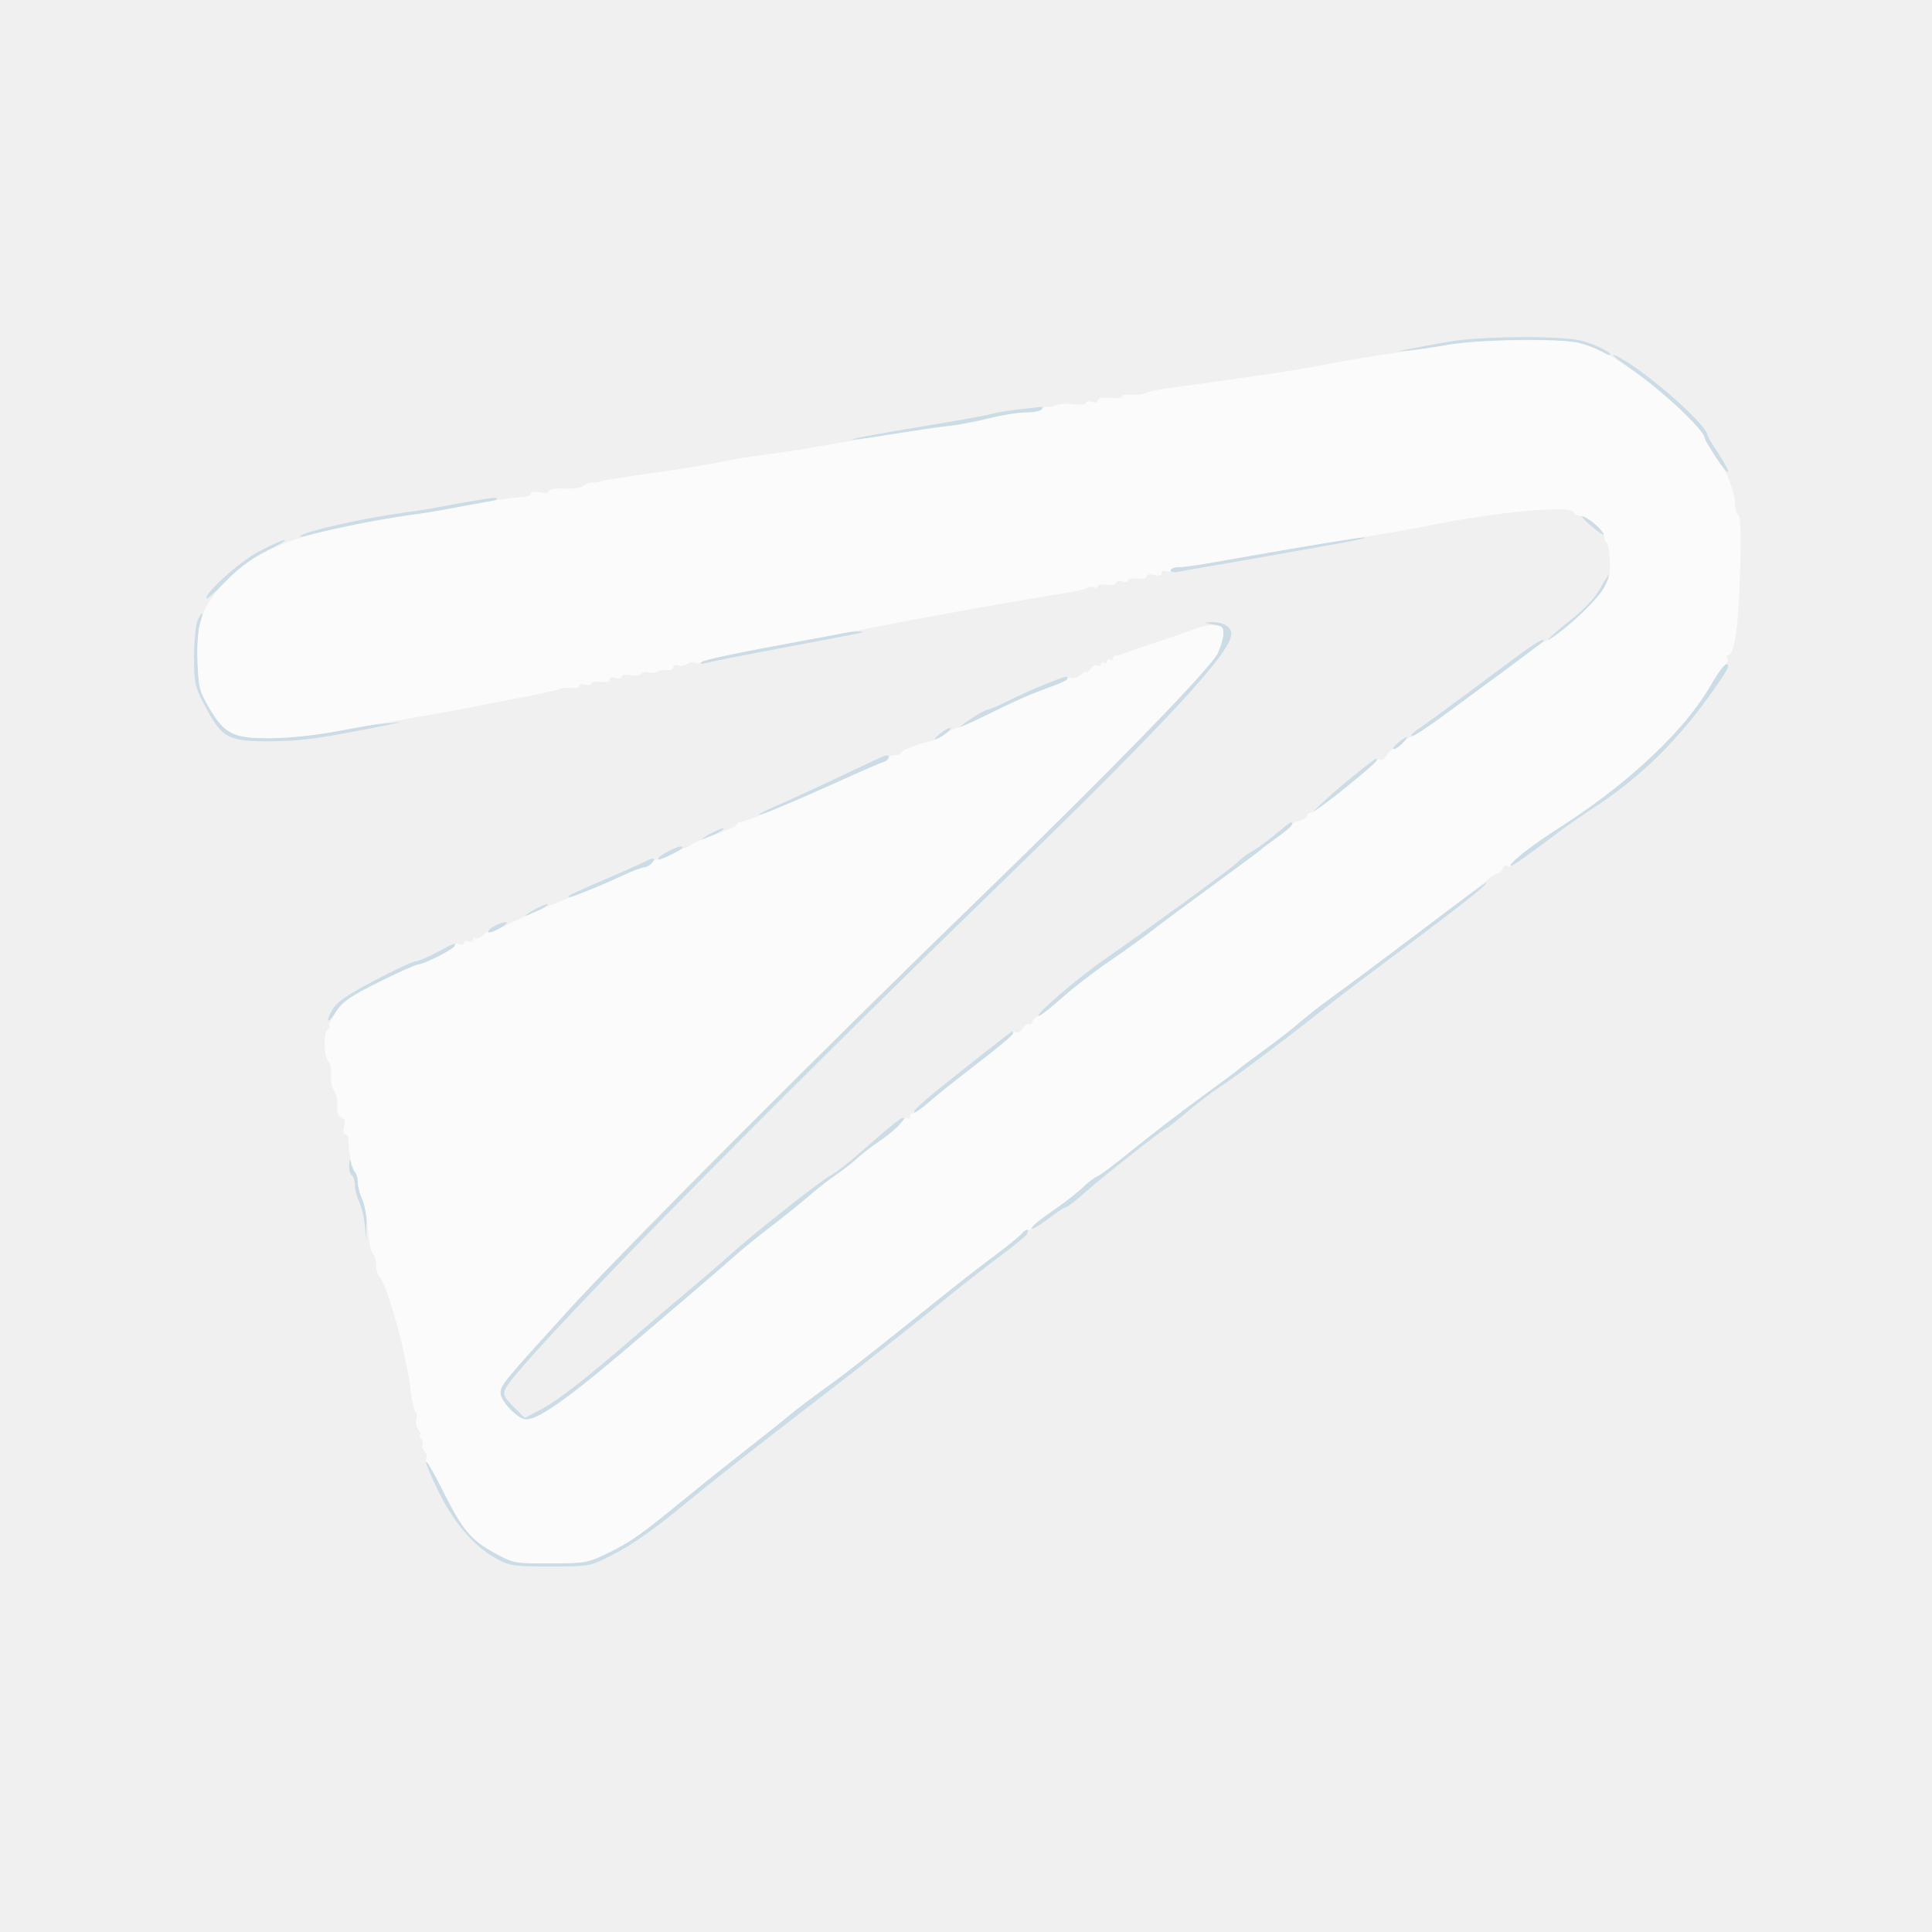
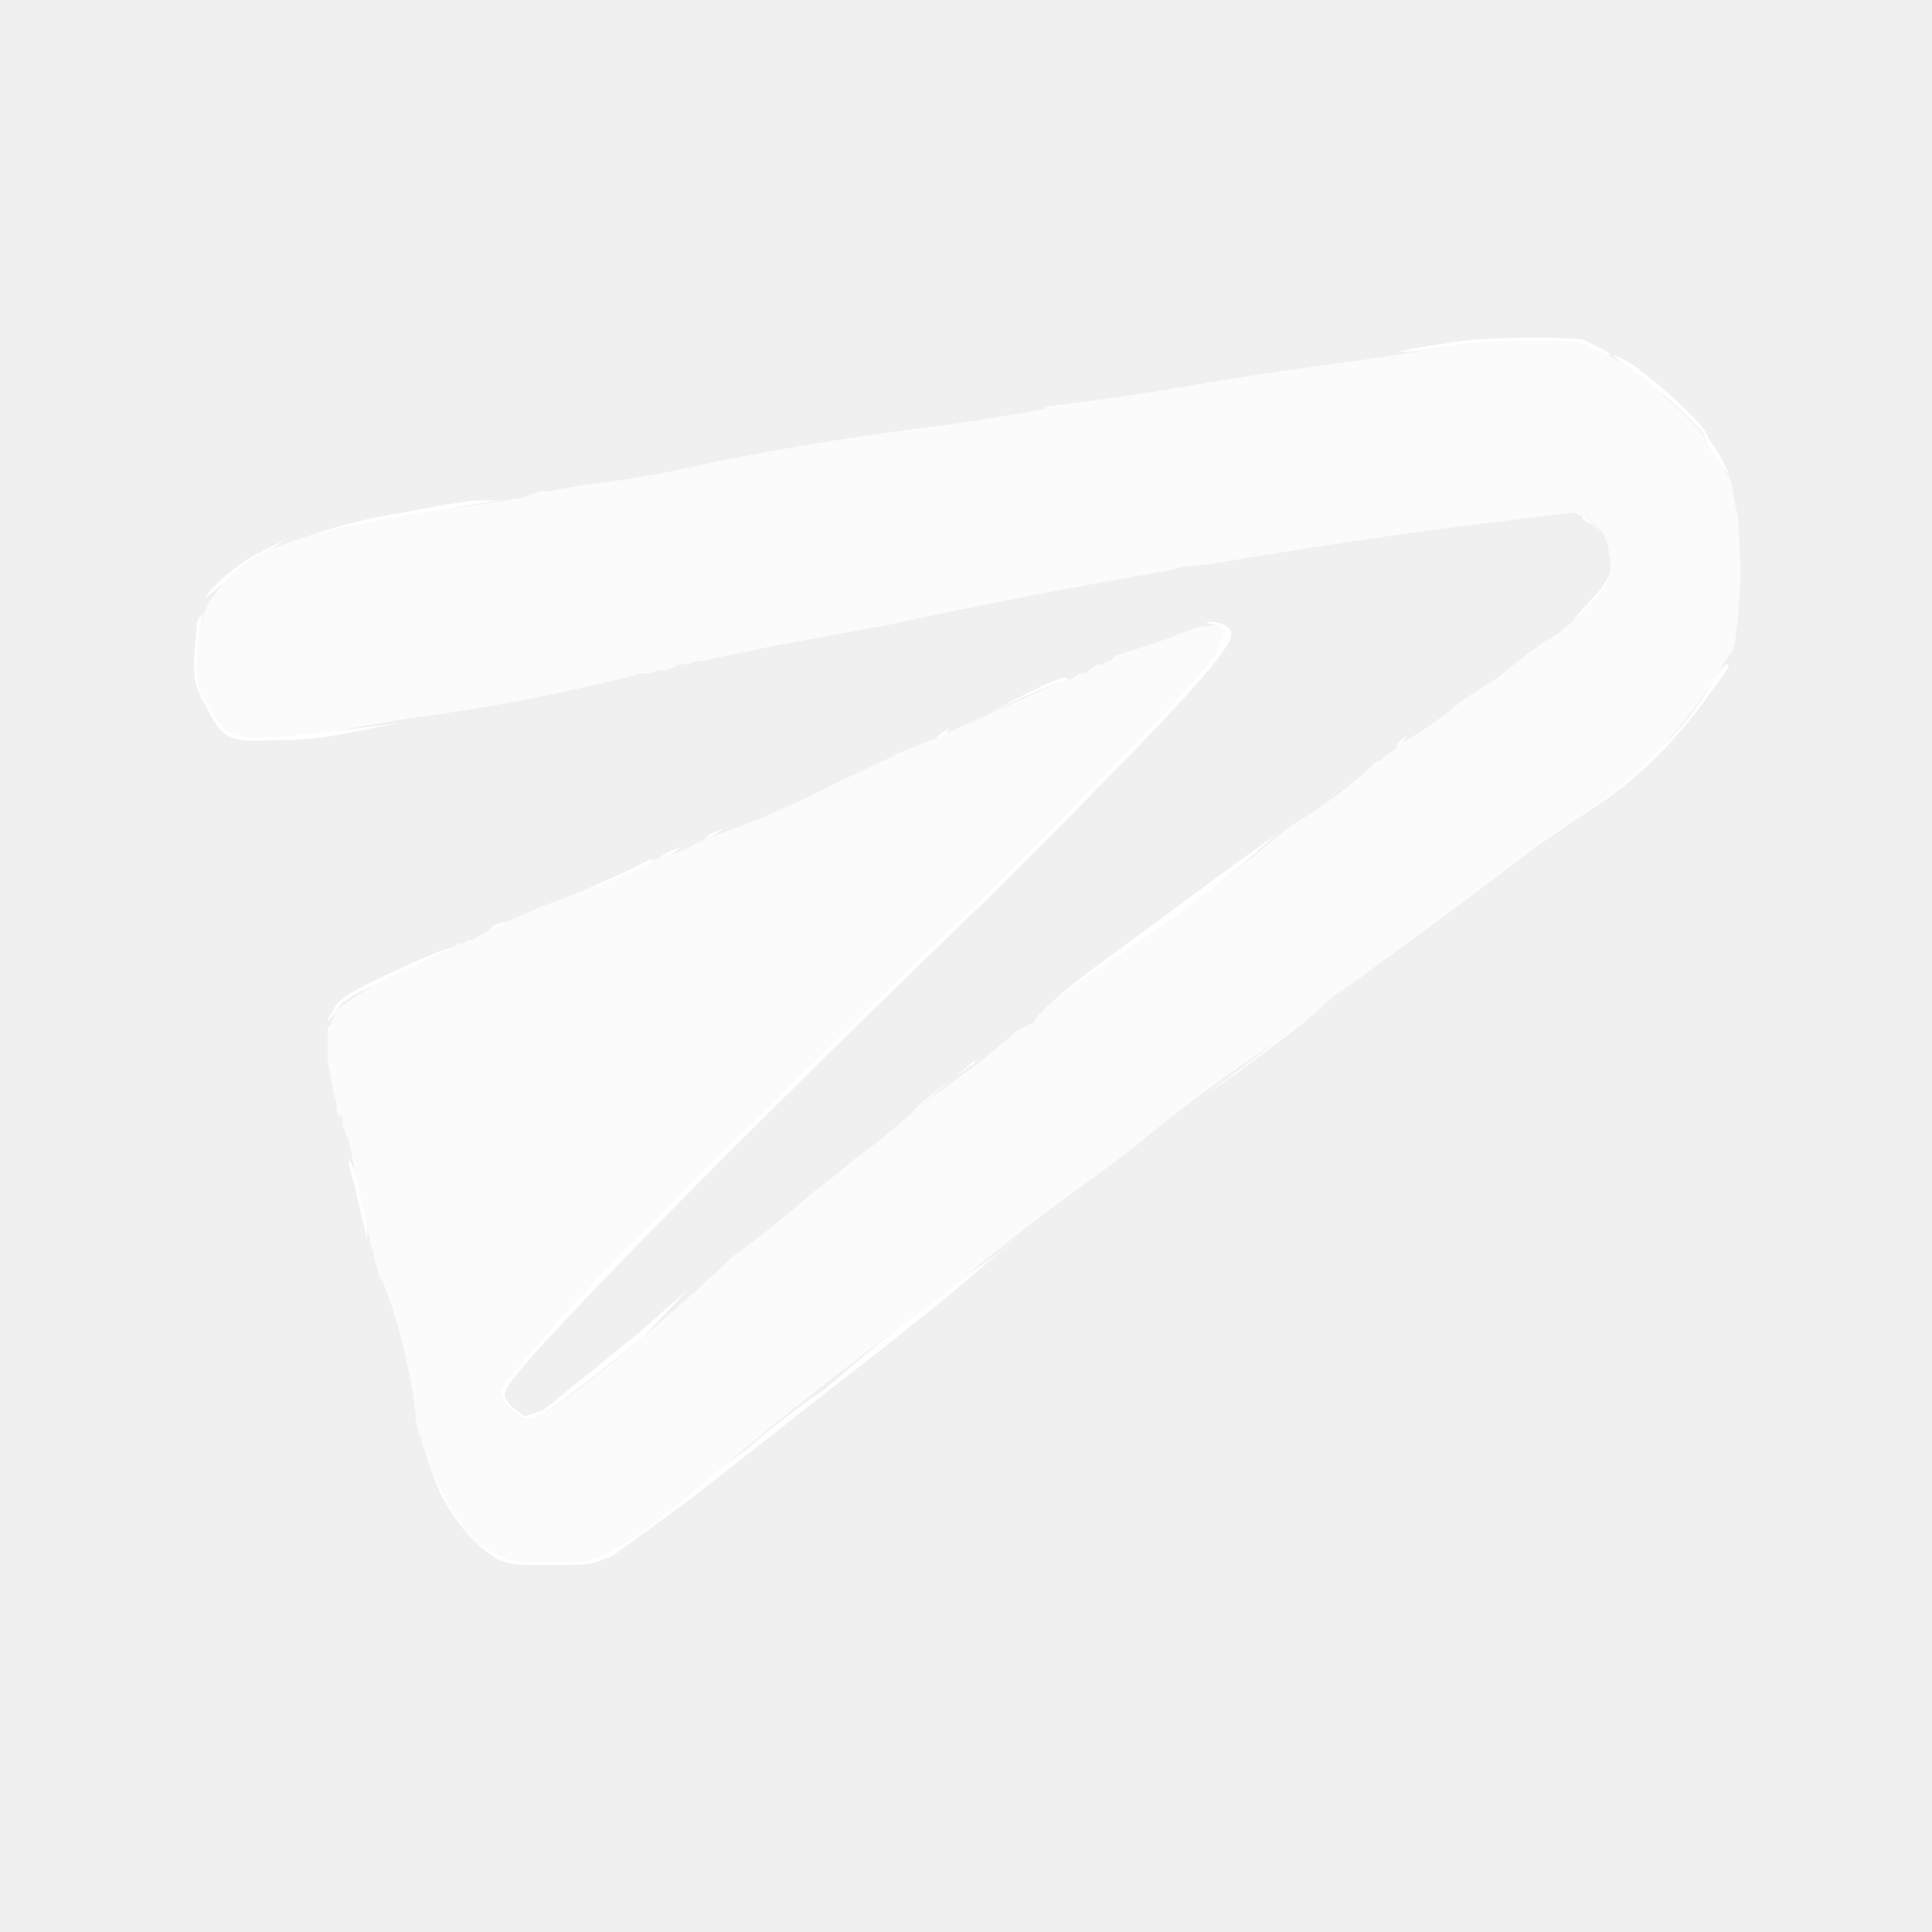
- <svg xmlns="http://www.w3.org/2000/svg" version="1.1" viewBox="0 0 637 637">
-   <path d="M477.5 112.69c-4.4.776-10.025 1.806-12.5 2.287l-4.5.876 4.5-.343c2.475-.189 8.55-1.04 13.5-1.891 10.71-1.842 35.6-2.115 42.307-.464 2.581.636 5.581 1.761 6.666 2.5 1.084.74 2.422 1.345 2.972 1.345 2.337 0-4.024-3.335-8.772-4.599-6.741-1.795-33.352-1.621-44.173.289m56 5.878c1.1.813 4.749 3.483 8.109 5.934 7.15 5.215 20.391 17.897 20.391 19.53 0 1.549 7.128 12.173 7.75 11.551.275-.275-1.131-2.957-3.125-5.961-1.994-3.003-3.625-5.752-3.625-6.108 0-2.727-14.777-16.353-25.3-23.331-4.803-3.185-7.971-4.403-4.2-1.615M336 134.973c-3.575.378-7.6 1.048-8.945 1.487-1.345.439-12.82 2.499-25.5 4.578s-21.853 3.821-20.383 3.871c1.469.05 7.994-.802 14.5-1.893 6.505-1.092 14.303-2.248 17.328-2.57 3.025-.322 8.95-1.454 13.167-2.516 4.216-1.061 9.702-1.93 12.191-1.93 2.488 0 4.802-.45 5.142-1 .34-.55.254-.936-.191-.858-.445.078-3.734.452-7.309.831m-179.5 30.092c-2.75.448-7.475 1.299-10.5 1.89-3.025.591-8.65 1.498-12.5 2.015-13.282 1.784-33.152 6.247-34.484 7.745-.284.319.609.272 1.984-.105 6.031-1.652 26.983-5.828 33.435-6.664 3.886-.504 9.54-1.395 12.565-1.981a304.111 304.111 0 0 1 10.749-1.847c2.887-.431 5.55-1.083 5.917-1.451.777-.776-.347-.714-7.166.398m368.083 8.335c2.155 1.87 4.142 3.176 4.417 2.903.613-.611-6.05-6.303-7.379-6.303-.525 0 .808 1.53 2.962 3.4M439 178.604c-4.125.751-12.9 2.287-19.5 3.413-6.6 1.125-15.681 2.707-20.18 3.515-4.498.807-9.336 1.468-10.75 1.468-1.413 0-2.57.459-2.57 1.019 0 .561 1.012.807 2.25.549 1.238-.259 6.525-1.19 11.75-2.069s14.45-2.49 20.5-3.578c6.05-1.089 15.725-2.821 21.5-3.85s9.15-1.862 7.5-1.852c-1.65.011-6.375.634-10.5 1.385m-353.5 3.161c-6.421 3.4-17.5 13.26-17.5 15.574 0 .514 2.844-1.98 6.321-5.543 4.298-4.405 8.662-7.65 13.634-10.137 4.023-2.013 6.691-3.646 5.929-3.63-.761.016-4.534 1.697-8.384 3.736m442.148 12.14c-1.774 3.261-5.164 6.882-10.069 10.755-4.067 3.212-7.236 6.002-7.043 6.2.193.198 3.702-2.377 7.798-5.724 6.476-5.292 13.699-14.437 12.416-15.72-.235-.234-1.631 1.786-3.102 4.489M65.162 204.543c-.639 1.403-1.162 6.782-1.162 11.952 0 8.967.177 9.739 3.836 16.697 5.391 10.256 7.493 11.337 21.789 11.208 10.108-.091 15.296-.819 37.875-5.314l5-.995-6 .506c-3.3.279-10.494 1.43-15.986 2.558-5.793 1.189-14.401 2.112-20.5 2.198-12.985.182-15.809-1.147-20.989-9.873-3.236-5.45-3.553-6.697-3.872-15.212-.192-5.155.143-10.678.755-12.434 1.355-3.887.842-4.776-.746-1.291M400 205.892c3.044.546 3.476.979 3.318 3.324-.1 1.483-.929 4.27-1.842 6.193-2.301 4.849-35.368 38.867-76.967 79.181C271.773 345.696 205.29 412.326 187.402 432 165.85 455.704 165 456.74 165 459.339c0 2.753 5.833 8.661 8.552 8.661 4.298 0 14.77-7.579 37.996-27.5 4.489-3.85 12.14-10.375 17.002-14.5 4.862-4.125 10.89-9.345 13.395-11.6 2.505-2.255 7.881-6.631 11.945-9.725 4.065-3.094 9.785-7.692 12.712-10.219 2.926-2.526 7.026-5.732 9.109-7.124 2.084-1.392 5.139-3.771 6.789-5.286 1.65-1.516 5.025-4.119 7.5-5.785 4.687-3.154 8.619-6.975 7.909-7.685-.447-.447-4.339 2.673-14.641 11.736-3.633 3.196-7.893 6.477-9.467 7.291-3.262 1.687-25.775 19.47-33.333 26.33-2.767 2.512-8.807 7.717-13.421 11.567a1421.14 1421.14 0 0 0-17.04 14.5c-16.502 14.308-26.065 21.785-31.507 24.634l-5.469 2.864-3.699-3.699c-3.232-3.233-3.562-3.989-2.618-5.999 3.762-8.003 79.185-85.056 159.792-163.244C384.421 238.379 406 215.145 406 208.964c0-2.328-2.929-4.008-6.684-3.832-2.539.118-2.471.193.684.76m-121 2.676c-.825.184-11.625 2.194-24 4.466-12.375 2.272-22.95 4.594-23.5 5.161-.68.701-.361.839 1 .434 1.1-.328 12.8-2.63 26-5.116 13.2-2.485 24.675-4.69 25.5-4.9 1.847-.469-2.914-.512-5-.045m222.73 6.714c-3.173 2.32-11.498 8.496-18.5 13.724-7.001 5.228-14.007 10.326-15.567 11.33-1.56 1.003-2.615 2.046-2.343 2.317.506.506 5.876-3.087 16.908-11.313 3.449-2.573 8.192-6.064 10.539-7.759 4.668-3.37 15.484-11.524 16.15-12.174.229-.224.004-.393-.5-.375-.504.018-3.513 1.93-6.687 4.25m63.382 8.968c-9.314 16.694-25.482 31.665-56.712 52.513-6.042 4.033-10.905 8.066-10.37 8.599.423.421 3.986-2.058 16.47-11.454 2.2-1.656 7.15-5.071 11-7.589 15.608-10.209 27.983-22.409 39.688-39.124 4.894-6.99 5.458-8.195 3.832-8.195-.539 0-2.298 2.363-3.908 5.25M344 225.857c-3.575 1.457-8.951 3.885-11.946 5.396-2.996 1.511-5.921 2.755-6.5 2.765-.58.01-3.034 1.36-5.454 3-5.827 3.948-4.905 3.762 4.534-.916 10.214-5.063 15.665-7.46 22.116-9.727 2.887-1.014 5.25-2.189 5.25-2.61 0-1.072-.66-.899-8 2.092m-34.139 16.11c-3.107 2.588-1.42 2.618 1.866.033 1.399-1.1 2.082-2 1.519-2-.564 0-2.087.885-3.385 1.967m151 3c-1.299 1.081-1.868 1.981-1.266 2 .602.018 1.91-.867 2.905-1.967 2.316-2.559 1.415-2.577-1.639-.033M285.5 251.994c-11.824 5.665-25.091 11.81-30.28 14.025-2.905 1.239-5.123 2.411-4.93 2.604.397.397 10.812-3.967 27.71-11.61 6.325-2.86 12.288-5.436 13.25-5.724 1.692-.505 2.52-2.351 1-2.229-.413.033-3.45 1.354-6.75 2.934m159.489 4.865c-7.195 5.813-15.602 13.861-10.989 10.52 4.658-3.373 19.551-15.77 19.833-16.508.585-1.529-.187-1.006-8.844 5.988m-24.446 18.207c-2.705 2.236-5.819 4.546-6.918 5.135-2.093 1.12-3.591 2.24-6.537 4.89-2.463 2.214-31.084 23.048-42.463 30.909-9.468 6.541-23.958 19-22.097 19 .55 0 3.92-2.636 7.49-5.857 3.569-3.222 10.538-8.612 15.486-11.98 4.948-3.367 11.471-8.055 14.496-10.418 3.025-2.363 12.25-9.221 20.5-15.24s15.225-11.206 15.5-11.526c.275-.32 2.637-2.098 5.25-3.95 2.613-1.852 4.75-3.742 4.75-4.199 0-1.241-.14-1.157-5.457 3.236M234 275c-1.925 1.054-3.05 1.916-2.5 1.916.55 0 2.575-.862 4.5-1.916 1.925-1.054 3.05-1.916 2.5-1.916-.55 0-2.575.862-4.5 1.916m-13.75 5.745c-1.787.89-3.25 1.995-3.25 2.457 0 .461 1.8-.08 4-1.202 2.2-1.122 4-2.257 4-2.52 0-.792-1.324-.44-4.75 1.265m-7.25 3.188c-.825.448-4.65 2.173-8.5 3.832-15.829 6.822-17.477 7.591-17.094 7.974.471.472 8.543-2.695 17.363-6.813 3.448-1.609 6.88-2.926 7.627-2.926.748 0 1.919-.675 2.604-1.5 1.342-1.617.416-1.88-2-.567m254.486 23.66c-12.092 9.127-24.893 18.689-28.445 21.25-3.553 2.562-8.278 6.255-10.5 8.208-2.223 1.953-7.416 5.996-11.541 8.985-4.125 2.99-7.987 5.892-8.583 6.45-.596.558-6.344 4.839-12.774 9.514-6.43 4.675-16.293 12.255-21.917 16.845-5.624 4.59-10.901 8.601-11.726 8.913-.825.312-3.585 2.407-6.133 4.655s-7.16 5.794-10.25 7.879c-3.089 2.086-5.617 4.238-5.617 4.783 0 .544 2.403-.825 5.341-3.043 2.937-2.217 5.709-4.032 6.159-4.032.45 0 3.109-2.049 5.909-4.554 5.666-5.069 26.414-21.446 27.169-21.446.265 0 3.391-2.468 6.947-5.484s8.378-6.692 10.717-8.169c4.275-2.698 20.23-14.651 33.258-24.914 7.756-6.11 9.114-7.141 32-24.303 15.906-11.928 23.468-18.012 22.486-18.089-.282-.023-10.407 7.426-22.5 16.552M176 300c-1.925 1.054-3.05 1.916-2.5 1.916.55 0 2.575-.862 4.5-1.916 1.925-1.054 3.05-1.916 2.5-1.916-.55 0-2.575.862-4.5 1.916m-12.75 5.22c-1.238.597-2.25 1.478-2.25 1.958 0 .481 1.35.175 3-.678 4.522-2.339 3.844-3.495-.75-1.28M144 314.039c-3.025 1.605-6.187 2.927-7.026 2.939-.839.012-6.892 2.839-13.45 6.283-9.056 4.754-12.386 7.051-13.844 9.547-2.697 4.618-1.527 4.986 1.403.441 1.936-3.003 4.705-4.887 13.917-9.469 6.325-3.146 12.091-5.734 12.813-5.75 1.979-.045 12.187-5.232 12.187-6.192 0-1.056.454-1.222-6 2.201m177.5 35.465c-16.174 12.733-20.703 16.626-20.072 17.257.292.292 2.497-1.222 4.9-3.365 2.402-2.143 9.612-7.905 16.02-12.804 6.409-4.9 11.652-9.287 11.652-9.75 0-.463-.113-.829-.25-.813-.137.015-5.65 4.279-12.25 9.475m-206.384 34.687c-.064 1.48.334 2.969.884 3.309.55.34 1 1.761 1 3.158s.657 3.958 1.46 5.691c.802 1.733 1.624 5.176 1.825 7.651l.366 4.5.174-5.136c.1-2.943-.463-6.358-1.319-8-.821-1.575-1.496-4.011-1.5-5.414-.003-1.403-.412-2.978-.909-3.5-.497-.522-1.119-1.85-1.384-2.95-.371-1.542-.508-1.383-.597.691m221.777 22.46c-.766.935-4.807 4.238-8.979 7.339-4.172 3.101-11.597 8.86-16.5 12.797-25.317 20.334-31.616 25.274-39.414 30.916-4.675 3.382-9.85 7.304-11.5 8.715-1.65 1.411-7.95 6.432-14 11.158-6.05 4.725-15.275 12.097-20.5 16.381-14.848 12.175-18.059 14.448-25.524 18.067-6.713 3.255-7.428 3.384-18.976 3.429-11.81.046-12.1-.007-18.325-3.382-7.783-4.22-10.61-7.574-16.788-19.915-5.646-11.279-5.259-10.617-5.857-10.019-.259.259 1.631 4.721 4.2 9.917 5.153 10.42 11.888 18.11 19.345 22.087 4.003 2.134 5.664 2.357 17.425 2.343 12.966-.017 13.019-.026 20.11-3.653 7.2-3.681 14.469-8.843 26.519-18.831 7.043-5.838 22.65-18.081 42.371-33.237A2182.748 2182.748 0 0 0 313 427.23c5.225-4.233 12.936-10.252 17.136-13.375 4.2-3.123 7.958-6.198 8.35-6.833 1.178-1.906-.094-2.201-1.593-.371" fill="#cbdce6" fill-rule="evenodd" />
-   <path d="M477.5 113.673c-4.4.767-12.725 2.038-18.5 2.825-5.775.786-15 2.32-20.5 3.409s-14.95 2.679-21 3.533a5480.74 5480.74 0 0 0-18.5 2.646c-4.125.6-10.251 1.437-13.614 1.86-3.362.422-6.731 1.149-7.485 1.615-.755.467-2.841.722-4.637.567-1.795-.155-3.264.103-3.264.572s-1.8.681-4 .471c-2.609-.248-4 .027-4 .791 0 .718-.776.926-2 .538-1.1-.349-2-.197-2 .337 0 .556-1.696.745-3.952.443-2.174-.292-4.762-.178-5.75.252-.989.431-2.327.701-2.973.599-.646-.101-1.46.278-1.809.842-.349.565-2.67 1.027-5.158 1.027-2.489 0-7.975.869-12.191 1.93-4.217 1.062-10.123 2.192-13.124 2.512-6.912.737-27.965 4.046-45.543 7.16-4.4.779-11.375 1.826-15.5 2.326s-10.65 1.594-14.5 2.429c-3.85.836-13.975 2.472-22.5 3.635-8.525 1.163-16.175 2.387-17 2.719-.825.333-2.096.506-2.824.386-.728-.12-2.001.343-2.828 1.029-.868.721-3.585 1.138-6.426.987-2.934-.156-4.922.162-4.922.788 0 .632-1.192.811-3 .449-1.763-.353-3-.18-3 .419 0 .561-1.012 1.048-2.25 1.083-3.754.107-11.221 1.3-25.75 4.113-3.025.586-8.65 1.475-12.5 1.977-3.85.501-11.725 1.868-17.5 3.036-23.362 4.728-33.038 8.985-42.581 18.736-7.792 7.962-9.797 13.773-9.275 26.884.323 8.121.68 9.49 3.881 14.881 5.137 8.655 8.044 10.05 20.628 9.899 5.723-.068 15.102-1.066 21.5-2.287A1132.846 1132.846 0 0 1 134 237.027c6.325-1.044 13.975-2.398 17-3.008 3.025-.61 11.575-2.262 19-3.671 7.425-1.409 13.95-2.834 14.499-3.168.55-.333 2.238-.476 3.75-.318 1.513.159 2.751-.153 2.751-.693 0-.54.9-.746 2-.459 1.1.288 2 .099 2-.42s1.35-.745 3-.503c1.888.277 3 .002 3-.741 0-.726.771-.936 2-.546 1.127.358 2 .18 2-.408 0-.615 1.18-.806 2.879-.466 1.585.317 3.172.101 3.532-.482.359-.581 1.314-.803 2.121-.493.807.309 2.255.221 3.218-.198.963-.418 2.538-.663 3.5-.544.963.119 1.75-.31 1.75-.953 0-.67.696-.903 1.627-.546.894.344 2.225.128 2.956-.479.731-.607 1.819-.801 2.417-.431.598.37 1.63.226 2.294-.32.663-.546 11.331-2.852 23.706-5.125s29.25-5.455 37.5-7.07c16.046-3.143 46.405-8.559 58.169-10.377 3.943-.609 7.474-1.414 7.848-1.789.373-.375 1.31-.439 2.081-.143.771.296 1.402.118 1.402-.396 0-.513 1.35-.735 3-.493 1.66.243 3-.016 3-.58 0-.561.9-.784 2-.497 1.1.288 2 .099 2-.42s1.35-.745 3-.503c1.827.268 3-.003 3-.693 0-.708.936-.897 2.5-.505 1.64.412 2.5.209 2.5-.588 0-.669.674-.956 1.5-.639.825.316 1.5.139 1.5-.393 0-.533 1.157-.969 2.57-.969 1.414 0 6.252-.658 10.75-1.462 19.335-3.455 32.203-5.629 47.68-8.054 9.075-1.422 19.742-3.263 23.705-4.093C492.612 168.807 519 166.408 519 169c0 .55.745 1 1.656 1 2.571 0 8.344 4.878 8.344 7.051 0 1.072.337 1.952.75 1.956.413.004.872 2.495 1.021 5.536.219 4.478-.229 6.383-2.36 10.019-2.354 4.017-15.995 16.424-18.082 16.447-.456.005-3.635 2.142-7.064 4.75-3.43 2.608-8.155 6.128-10.5 7.822a1070.254 1070.254 0 0 0-10.537 7.759c-10.072 7.51-16.145 11.66-17.063 11.66-.47 0-1.67.9-2.665 2-.995 1.1-2.307 2-2.914 2-.608 0-1.678.917-2.378 2.039-.7 1.121-1.67 1.793-2.155 1.494-.485-.3-1.033-.143-1.218.348-.562 1.498-20.247 17.103-21.585 17.111-.687.005-1.25.449-1.25.989 0 .539-1.125 1.263-2.5 1.608-1.375.345-2.5.953-2.5 1.35 0 .397-2.137 2.238-4.75 4.09-2.613 1.852-4.975 3.63-5.25 3.95-.275.32-7.25 5.507-15.5 11.526s-17.475 12.877-20.5 15.24c-3.025 2.363-9.548 7.051-14.496 10.418-4.948 3.368-11.917 8.758-15.486 11.98-3.57 3.221-7.011 5.857-7.647 5.857-.636 0-1.441.739-1.788 1.643-.346.904-.917 1.357-1.267 1.006-.35-.35-1.27.268-2.045 1.374-.774 1.106-1.827 1.751-2.339 1.435-.513-.317-.932-.171-.932.325 0 .495-5.243 4.909-11.652 9.809-6.408 4.899-13.546 10.596-15.862 12.658-2.315 2.062-4.722 3.75-5.348 3.75-.626 0-1.138.525-1.138 1.167 0 .641-.285.882-.633.534-.348-.348-1.507.478-2.576 1.837-1.068 1.359-4.046 3.884-6.617 5.611-2.571 1.728-6.024 4.381-7.674 5.897-1.65 1.515-4.705 3.894-6.789 5.286-2.083 1.392-6.183 4.598-9.109 7.124-2.927 2.527-8.647 7.125-12.712 10.219-4.064 3.094-9.44 7.47-11.945 9.725-2.505 2.255-8.533 7.475-13.395 11.6a5073.016 5073.016 0 0 0-17.002 14.5c-23.388 20.06-33.695 27.5-38.097 27.5-2.685 0-8.451-5.979-8.451-8.763 0-2.491.935-3.627 22.402-27.237 17.888-19.674 84.371-86.304 137.107-137.41 41.599-40.314 74.666-74.332 76.967-79.181.913-1.923 1.742-4.715 1.842-6.203.154-2.296-.258-2.756-2.724-3.037-1.598-.183-4.523.33-6.5 1.139-1.977.808-7.419 2.701-12.094 4.205s-9.625 3.202-11 3.773c-1.375.57-2.837.964-3.25.875-.413-.088-.75.316-.75.898 0 .582-.45.781-1 .441s-1-.115-1 .5-.45.84-1 .5c-.55-.34-1-.115-1 .5s-.48.821-1.067.459c-.586-.363-1.697.173-2.468 1.191-.771 1.017-1.416 1.48-1.433 1.029-.018-.452-.765-.089-1.661.807s-2.246 1.392-3 1.103c-.754-.289-1.371-.196-1.371.208 0 .403-2.363 1.564-5.25 2.578-6.451 2.267-11.902 4.664-22.116 9.727-4.326 2.144-8.428 3.898-9.115 3.898-.687 0-2.322.833-3.634 1.851-1.312 1.019-3.51 2.116-4.885 2.439-4.705 1.105-10 3.199-10 3.955 0 .415-.9.755-2 .755s-2 .398-2 .883c0 .486-.788 1.119-1.75 1.406-.962.288-6.925 2.864-13.25 5.726C261.024 264.696 245.848 271 244.333 271c-.733 0-1.333.34-1.333.755 0 .416-1.463 1.271-3.25 1.901-6.089 2.147-10.248 3.859-11.75 4.837-.825.537-1.725 1.004-2 1.037-.275.033-2.357 1.033-4.626 2.222-2.27 1.189-4.343 1.946-4.608 1.681-.264-.265-1.05.205-1.746 1.043S213.144 286 212.396 286c-.747 0-4.179 1.334-7.627 2.964-3.448 1.63-10.372 4.532-15.387 6.45-9.757 3.731-18.572 7.578-24.632 10.751-2.063 1.08-3.75 1.639-3.75 1.244s-.824.027-1.831.938c-1.007.912-2.132 1.356-2.5.989-.368-.368-.669-.158-.669.466s-.675.876-1.5.56c-.825-.317-1.5-.092-1.5.5 0 .591-.675.816-1.5.5-.825-.317-1.5-.151-1.5.369 0 1.038-10.086 6.251-12.187 6.299-.722.016-6.486 2.604-12.807 5.75-9.349 4.652-11.993 6.465-14.162 9.709-1.466 2.195-2.474 4.301-2.239 4.681.235.381-.03.974-.589 1.32-1.419.877-1.274 8.852.188 10.314.662.662 1.095 2.823.962 4.802-.133 1.978.314 4.268.994 5.087.68.819 1.137 2.971 1.015 4.782-.149 2.202.291 3.49 1.326 3.887 1.092.419 1.362 1.337.915 3.116-.374 1.492-.206 2.522.413 2.522.576 0 1.041.787 1.033 1.75-.026 3.525 1.242 9.754 2.177 10.689.529.529.961 2.04.961 3.36 0 1.319.635 3.817 1.412 5.55.776 1.733 1.628 6.23 1.892 9.993s.979 7.341 1.588 7.95c.61.61 1.108 2.278 1.108 3.708 0 1.43.389 3.028.865 3.55 2.919 3.204 9.088 25.58 10.673 38.713.383 3.17 1.051 5.983 1.485 6.251.434.268.553 1.39.265 2.492-.288 1.103.034 2.677.716 3.499.683.822.906 1.495.496 1.495-.41 0-.244.604.369 1.342.612.738.828 1.627.48 1.976-.349.348-.081 1.3.595 2.114.675.814.962 1.912.636 2.439-.326.527-.252 1.109.164 1.294.416.184 2.943 4.68 5.616 9.991 6.221 12.359 9.043 15.701 16.815 19.915 6.225 3.375 6.515 3.428 18.325 3.382 11.548-.045 12.263-.174 18.976-3.429 7.465-3.619 10.676-5.892 25.524-18.067 5.225-4.284 14.45-11.656 20.5-16.381 6.05-4.726 12.35-9.747 14-11.158 1.65-1.411 6.825-5.333 11.5-8.715 7.798-5.642 14.097-10.582 39.414-30.916 4.903-3.937 12.328-9.696 16.5-12.797 4.172-3.101 8.199-6.388 8.949-7.303.75-.916 1.715-1.448 2.146-1.182.43.266 1.017-.13 1.305-.88.287-.749 3.597-3.411 7.354-5.914 3.758-2.503 8.154-5.937 9.769-7.631 1.615-1.694 3.415-3.087 4-3.095.585-.008 5.89-3.946 11.789-8.75s15.986-12.56 22.416-17.235c6.431-4.675 12.179-8.956 12.775-9.514.596-.558 4.458-3.46 8.583-6.45 4.125-2.989 9.318-7.032 11.541-8.985 2.222-1.953 6.947-5.646 10.5-8.208 11.361-8.19 50.401-37.654 52.043-39.277.871-.861 2.06-1.566 2.643-1.566.582 0 1.329-.704 1.659-1.563.33-.86 1.053-1.284 1.607-.941.554.342 1.007.238 1.007-.231 0-.924 8.321-7.527 13.567-10.765 23.683-14.622 42.885-32.402 52.232-48.365 1.815-3.099 3.998-6.168 4.851-6.818.852-.651 1.254-1.664.891-2.25-.362-.587-.237-1.067.278-1.067 2.029 0 3.381-9.319 3.893-26.826.377-12.886.202-18.66-.588-19.45-.618-.618-1.124-2.355-1.124-3.859s-.525-4.002-1.166-5.55c-.642-1.548-1.204-3.049-1.25-3.335-.046-.286-1.771-3.062-3.834-6.169-2.062-3.108-3.75-5.941-3.75-6.297 0-1.638-5.653-7.741-12.899-13.928-11.727-10.012-20.551-15.42-28.601-17.528-5.584-1.462-33.368-1.064-43 .615" fill="#fbfbfb" fill-rule="evenodd" />
+ <svg xmlns="http://www.w3.org/2000/svg" viewBox="0 0 637 637">
+   <path d="m478 113-13 2-4 1h4l14-2c10-2 35-2 42-1l6 3 3 1c3 0-4-3-8-5-7-1-34-1-44 1m56 6 8 6c7 5 20 17 20 19s7 12 8 12l-3-6-4-6c0-3-15-17-25-24-5-3-8-4-4-1m-198 16-9 1a512 512 0 0 1 9-1m-180 30a412 412 0 0 0-23 4 167 167 0 0 0-32 8 439 439 0 0 1 46-9 304 304 0 0 1 11-2l6-1h-8m369 8 4 3-7-6c-1 0 0 2 3 3m-439 9c-7 3-18 13-18 15l6-5c5-5 9-8 14-10l6-4-8 4m442 12-10 11-7 6 7-6c7-5 14-14 13-16l-3 5M65 205l-1 11c0 9 0 10 4 17 5 10 7 12 22 11 10 0 15 0 38-5l5-1-6 1-16 2-21 2c-13 1-16-1-21-10-3-5-4-6-4-15l1-12c1-4 1-5-1-1m335 1c3 0 3 1 3 3l-2 6c-2 5-35 39-76 80-53 51-120 117-138 137-21 24-22 25-22 27 0 3 6 9 9 9 4 0 14-8 38-27a5073 5073 0 0 1 15-16 1421 1421 0 0 0-17 15l-31 25-6 2-4-3c-3-3-3-4-2-6 3-8 79-85 160-163 57-57 79-80 79-86 0-2-3-4-7-4-2 0-2 0 1 1m165 18c-9 17-25 32-57 53l-10 8 16-11 12-8c15-10 27-22 39-39 5-7 6-8 4-8l-4 5m-221 2a199 199 0 0 0-19 10 183 183 0 0 1 27-12c0-1-1-1-8 2m-34 16c-3 3-2 3 2 0l1-2-3 2m151 3-1 2 2-2c3-3 2-3-1 0m-16 12-11 10a281 281 0 0 0 11-10m-24 18-7 5-7 5-42 31c-10 7-24 19-22 19l7-6 16-12a343 343 0 0 0 35-25 573 573 0 0 0 20-17m-187 0-2 2 4-2 3-2-5 2m-14 6-3 2 4-1 4-3-5 2m-7 3-8 4-18 8 18-7 7-3 3-1c1-2 0-2-2-1m254 24a2672 2672 0 0 1-71 54 601 601 0 0 0 39-29 1352 1352 0 0 1 32-25m-291-8-2 2 4-2 3-2-5 2m-13 5-2 2h3c5-3 4-4-1-2m-19 9-7 3-13 6c-10 5-13 7-14 10-3 4-2 5 1 0 2-3 5-5 14-9l13-6 12-6-6 2m178 36c-17 12-21 16-21 17a390 390 0 0 1 20-17m-206 34 1 4 1 3 1 5 2 8 1 5v-6l-1-8-2-5-1-4-1-2c-1-2-1-2-1 0m222 23-9 7a683 683 0 0 0-56 44 261 261 0 0 0-26 20 1345 1345 0 0 0-46 34c-6 3-7 3-19 3-11 0-12 0-18-3-8-4-10-8-17-20l-5-10 4 10c5 10 12 18 19 22 4 2 6 2 17 2 13 0 14 0 21-3l26-19 42-33a2183 2183 0 0 0 43-34 643 643 0 0 1 24-20" fill="#fff" fill-rule="evenodd" />
+   <path d="M478 114a620 620 0 0 1-39 6l-21 3a5481 5481 0 0 0-19 3 870 870 0 0 1-54 8l-1 1-6 1-12 2-13 2a992 992 0 0 0-76 12 400 400 0 0 1-45 8l-6 1-5 1h-3l-3 1-2 1-26 4-13 2-17 3c-23 5-33 9-43 19-7 8-9 13-9 27 0 8 1 9 4 14 5 9 8 11 21 10l21-2a1133 1133 0 0 1 23-4 659 659 0 0 0 74-14l3-1h3l3-1h3l2-1 2-1h3l2-1h2l24-5 38-7a2100 2100 0 0 1 93-18l3-1 10-1a2082 2082 0 0 1 120-17l2 1c2 0 8 5 8 7l1 2 1 6c0 4 0 6-3 10-2 4-16 16-18 16l-7 5-10 8a1070 1070 0 0 0-11 7 113 113 0 0 1-20 14l-2 2-3 2-2 2h-1a154 154 0 0 1-28 21l-5 4-5 4a573 573 0 0 1-50 37 175 175 0 0 0-24 18l-1 2-2 1-2 1-2 1-1 1-12 10a396 396 0 0 0-32 25l-8 6-6 5-9 7a326 326 0 0 1-25 20l-13 12a5073 5073 0 0 0-17 15c-24 20-34 27-39 27-2 0-8-6-8-9 0-2 1-3 22-27 18-20 85-86 138-137 41-41 74-75 76-80l2-6c0-2 0-3-2-3l-7 1a233 233 0 0 1-26 9l-1 1-1 1h-1l-1 1h-2l-3 2-1 1h-2l-3 2h-1l-5 2-22 10-9 4-4 2-5 2-10 4-2 1-2 1-2 1-13 6a334 334 0 0 1-38 17 75 75 0 0 0-14 6l-5 2-4 1-2 1-3 2-7 3-16 6a247 247 0 0 0-32 14l-1 1h-2l-1 1h-2l-1 1-12 6a103 103 0 0 0-27 15l-2 5-1 1v11l1 5 1 5 1 4c0 3 0 4 2 4v3l1 3 1 2 2 10 1 4 1 5 2 10 2 8 1 4 1 4c3 3 9 25 11 38l1 7v2l1 4v1l1 1v2l1 2 1 3v1l5 10c7 13 9 16 17 20 6 3 7 3 18 3 12 0 13 0 19-3 8-4 11-6 26-18a1345 1345 0 0 1 85-67 683 683 0 0 1 50-39l12-9a513 513 0 0 1 44-33 201 201 0 0 0 22-17 2270 2270 0 0 0 73-54 158 158 0 0 0 58-59c2 0 3-9 4-27l-1-19-1-4-1-6-1-3-4-6-4-6c0-2-6-8-13-14a77 77 0 0 0-28-18c-6-1-34-1-43 1" fill="#fbfbfb" fill-rule="evenodd" />
</svg>
